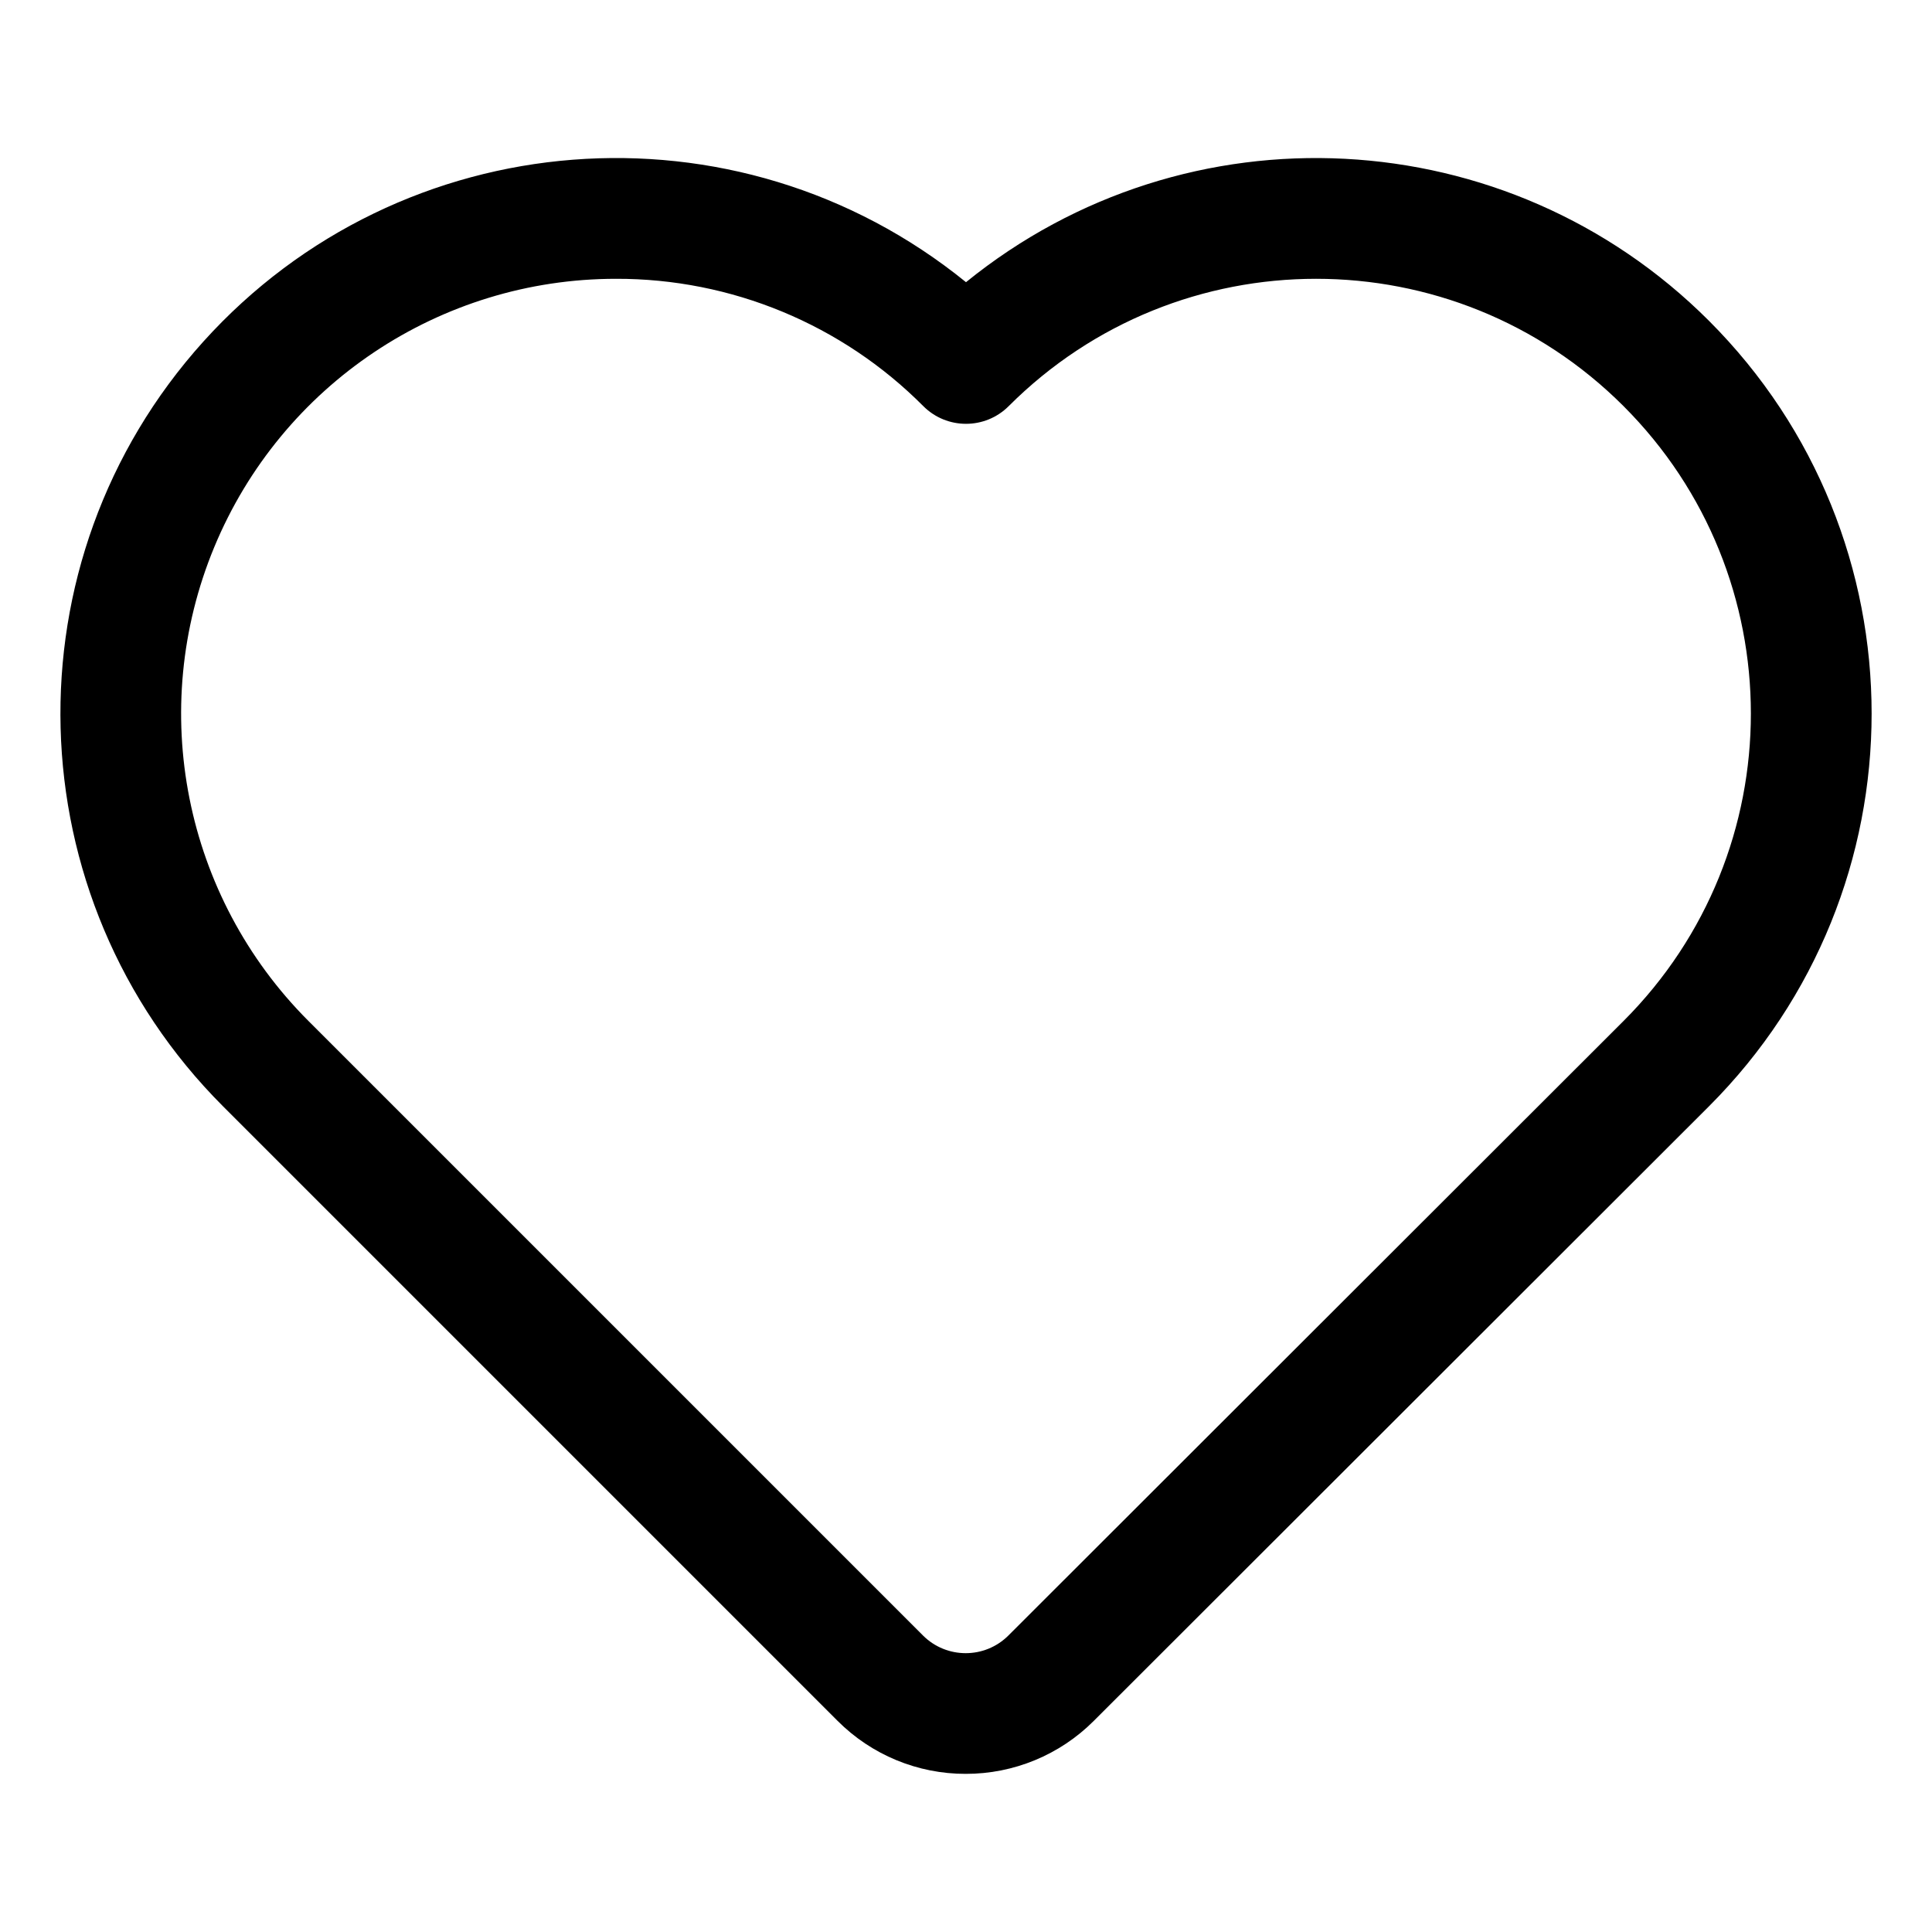
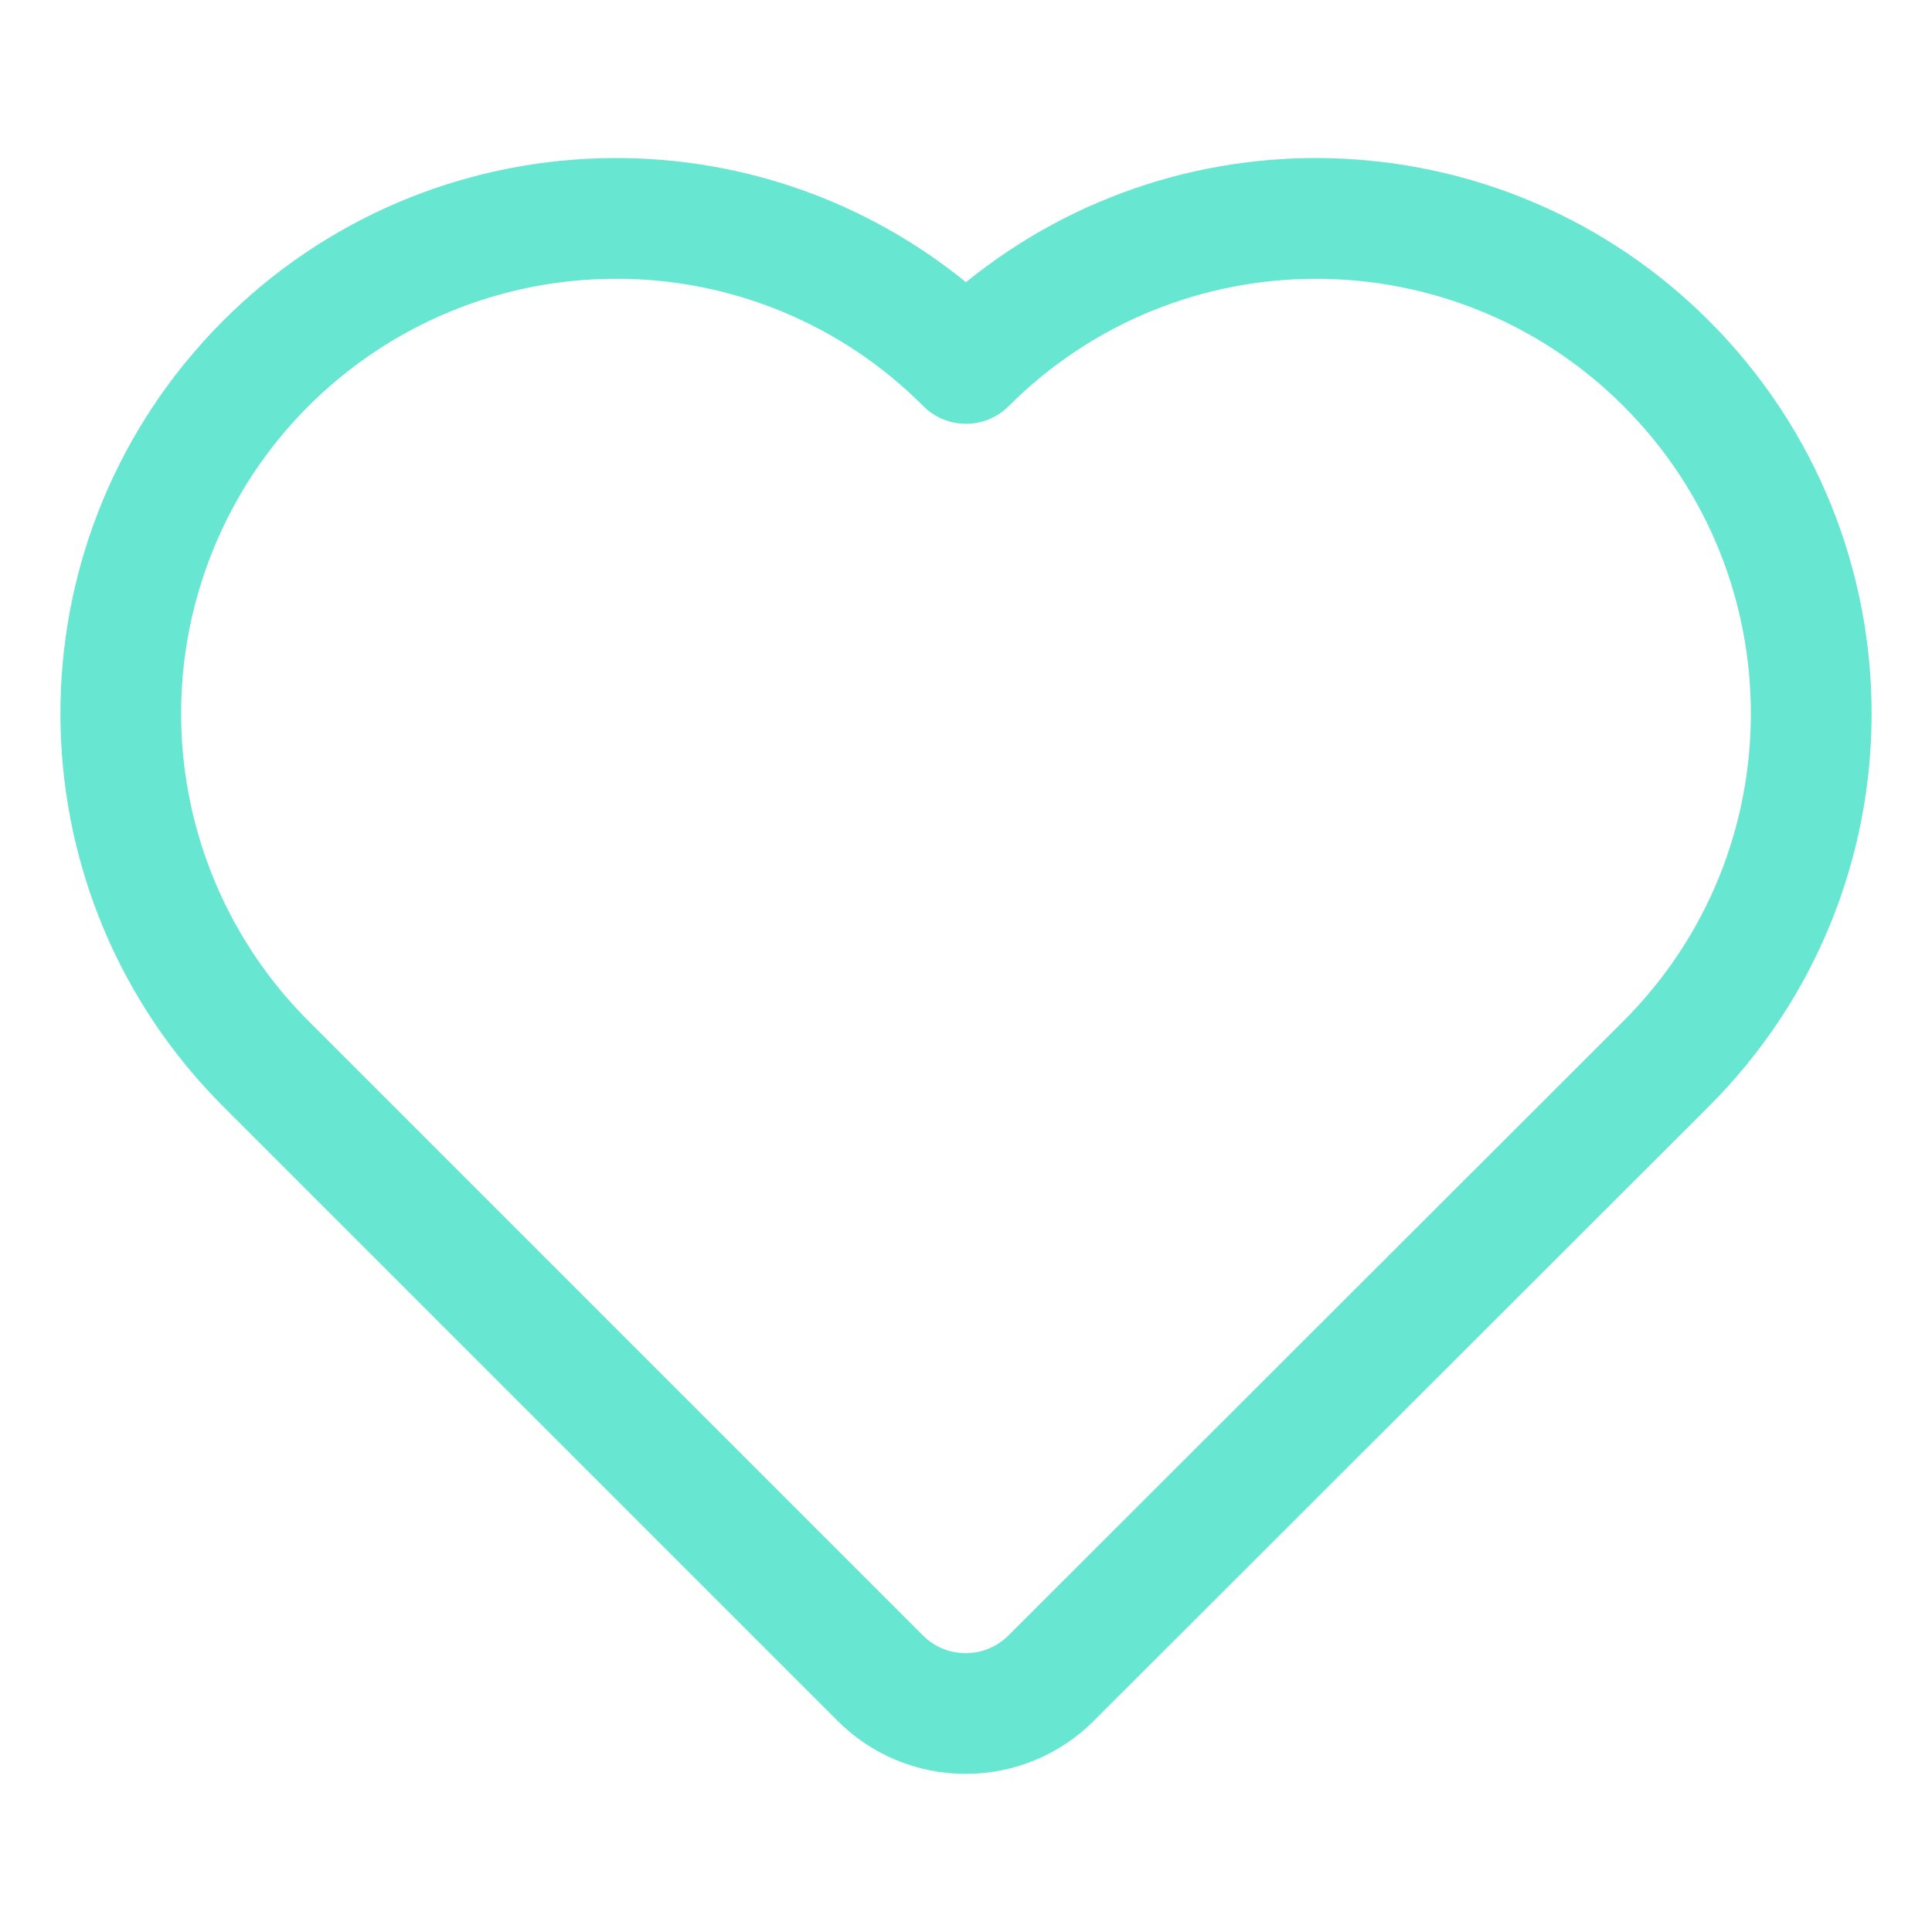
<svg xmlns="http://www.w3.org/2000/svg" t="1523277832798" class="icon" style="" viewBox="0 0 1024 1024" version="1.1" p-id="2055" width="200" height="200">
  <defs>
    <style type="text/css" />
  </defs>
-   <path d="M511.837 940.182a95.69 95.69 0 0 1-67.882-28.069L118.238 586.396A294.451 294.451 0 0 1 512 149.564a294.501 294.501 0 0 1 393.762 20.443 294.43 294.43 0 0 1 0 416.39l-326.077 325.75a95.707 95.707 0 0 1-67.848 28.035zM326.433 147.77a230.432 230.432 0 0 0-162.94 393.372l325.716 325.716a32.039 32.039 0 0 0 45.243 0.012L860.52 541.13a230.431 230.431 0 0 0-0.011-325.868l-0.001-0.001a230.432 230.432 0 0 0-325.88 0 32 32 0 0 1-45.254 0 228.923 228.923 0 0 0-162.94-67.491z" p-id="2056" fill="" />
+   <path d="M511.837 940.182a95.69 95.69 0 0 1-67.882-28.069L118.238 586.396A294.451 294.451 0 0 1 512 149.564a294.501 294.501 0 0 1 393.762 20.443 294.43 294.43 0 0 1 0 416.39l-326.077 325.75a95.707 95.707 0 0 1-67.848 28.035zM326.433 147.77a230.432 230.432 0 0 0-162.94 393.372l325.716 325.716a32.039 32.039 0 0 0 45.243 0.012L860.52 541.13a230.431 230.431 0 0 0-0.011-325.868l-0.001-0.001a230.432 230.432 0 0 0-325.88 0 32 32 0 0 1-45.254 0 228.923 228.923 0 0 0-162.94-67.491z" p-id="2056" fill="#67E6D1" />
</svg>
